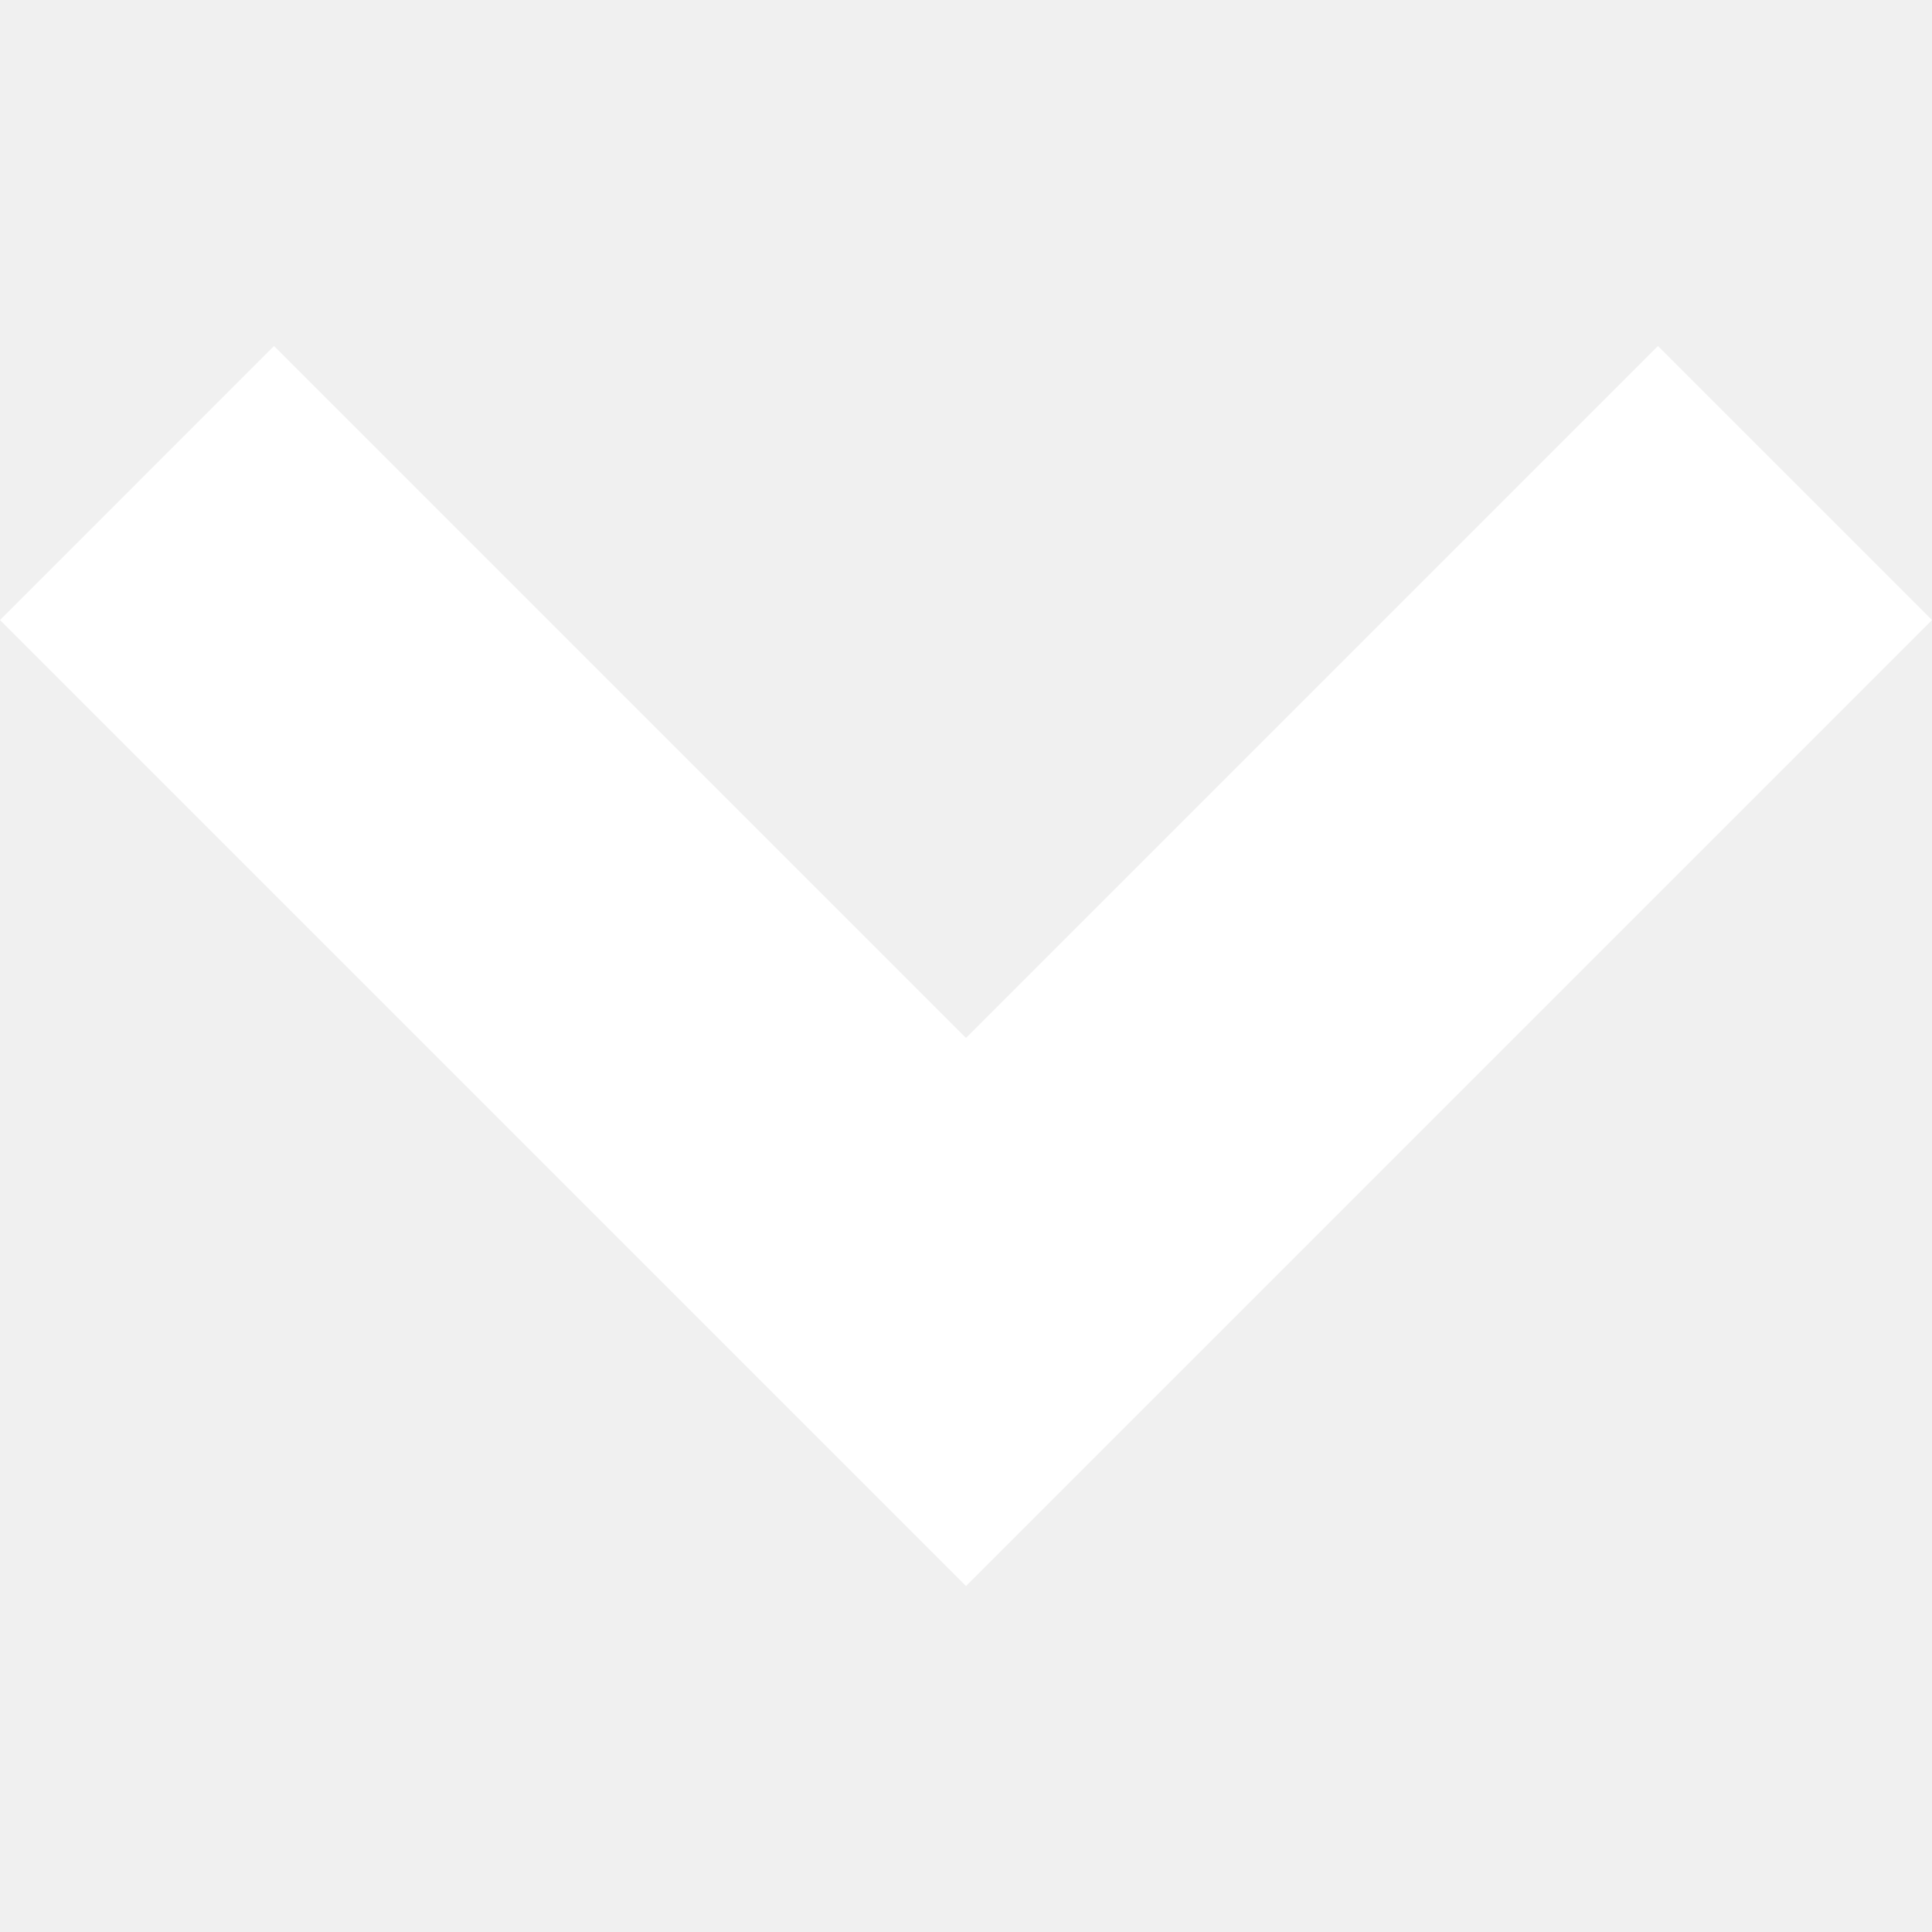
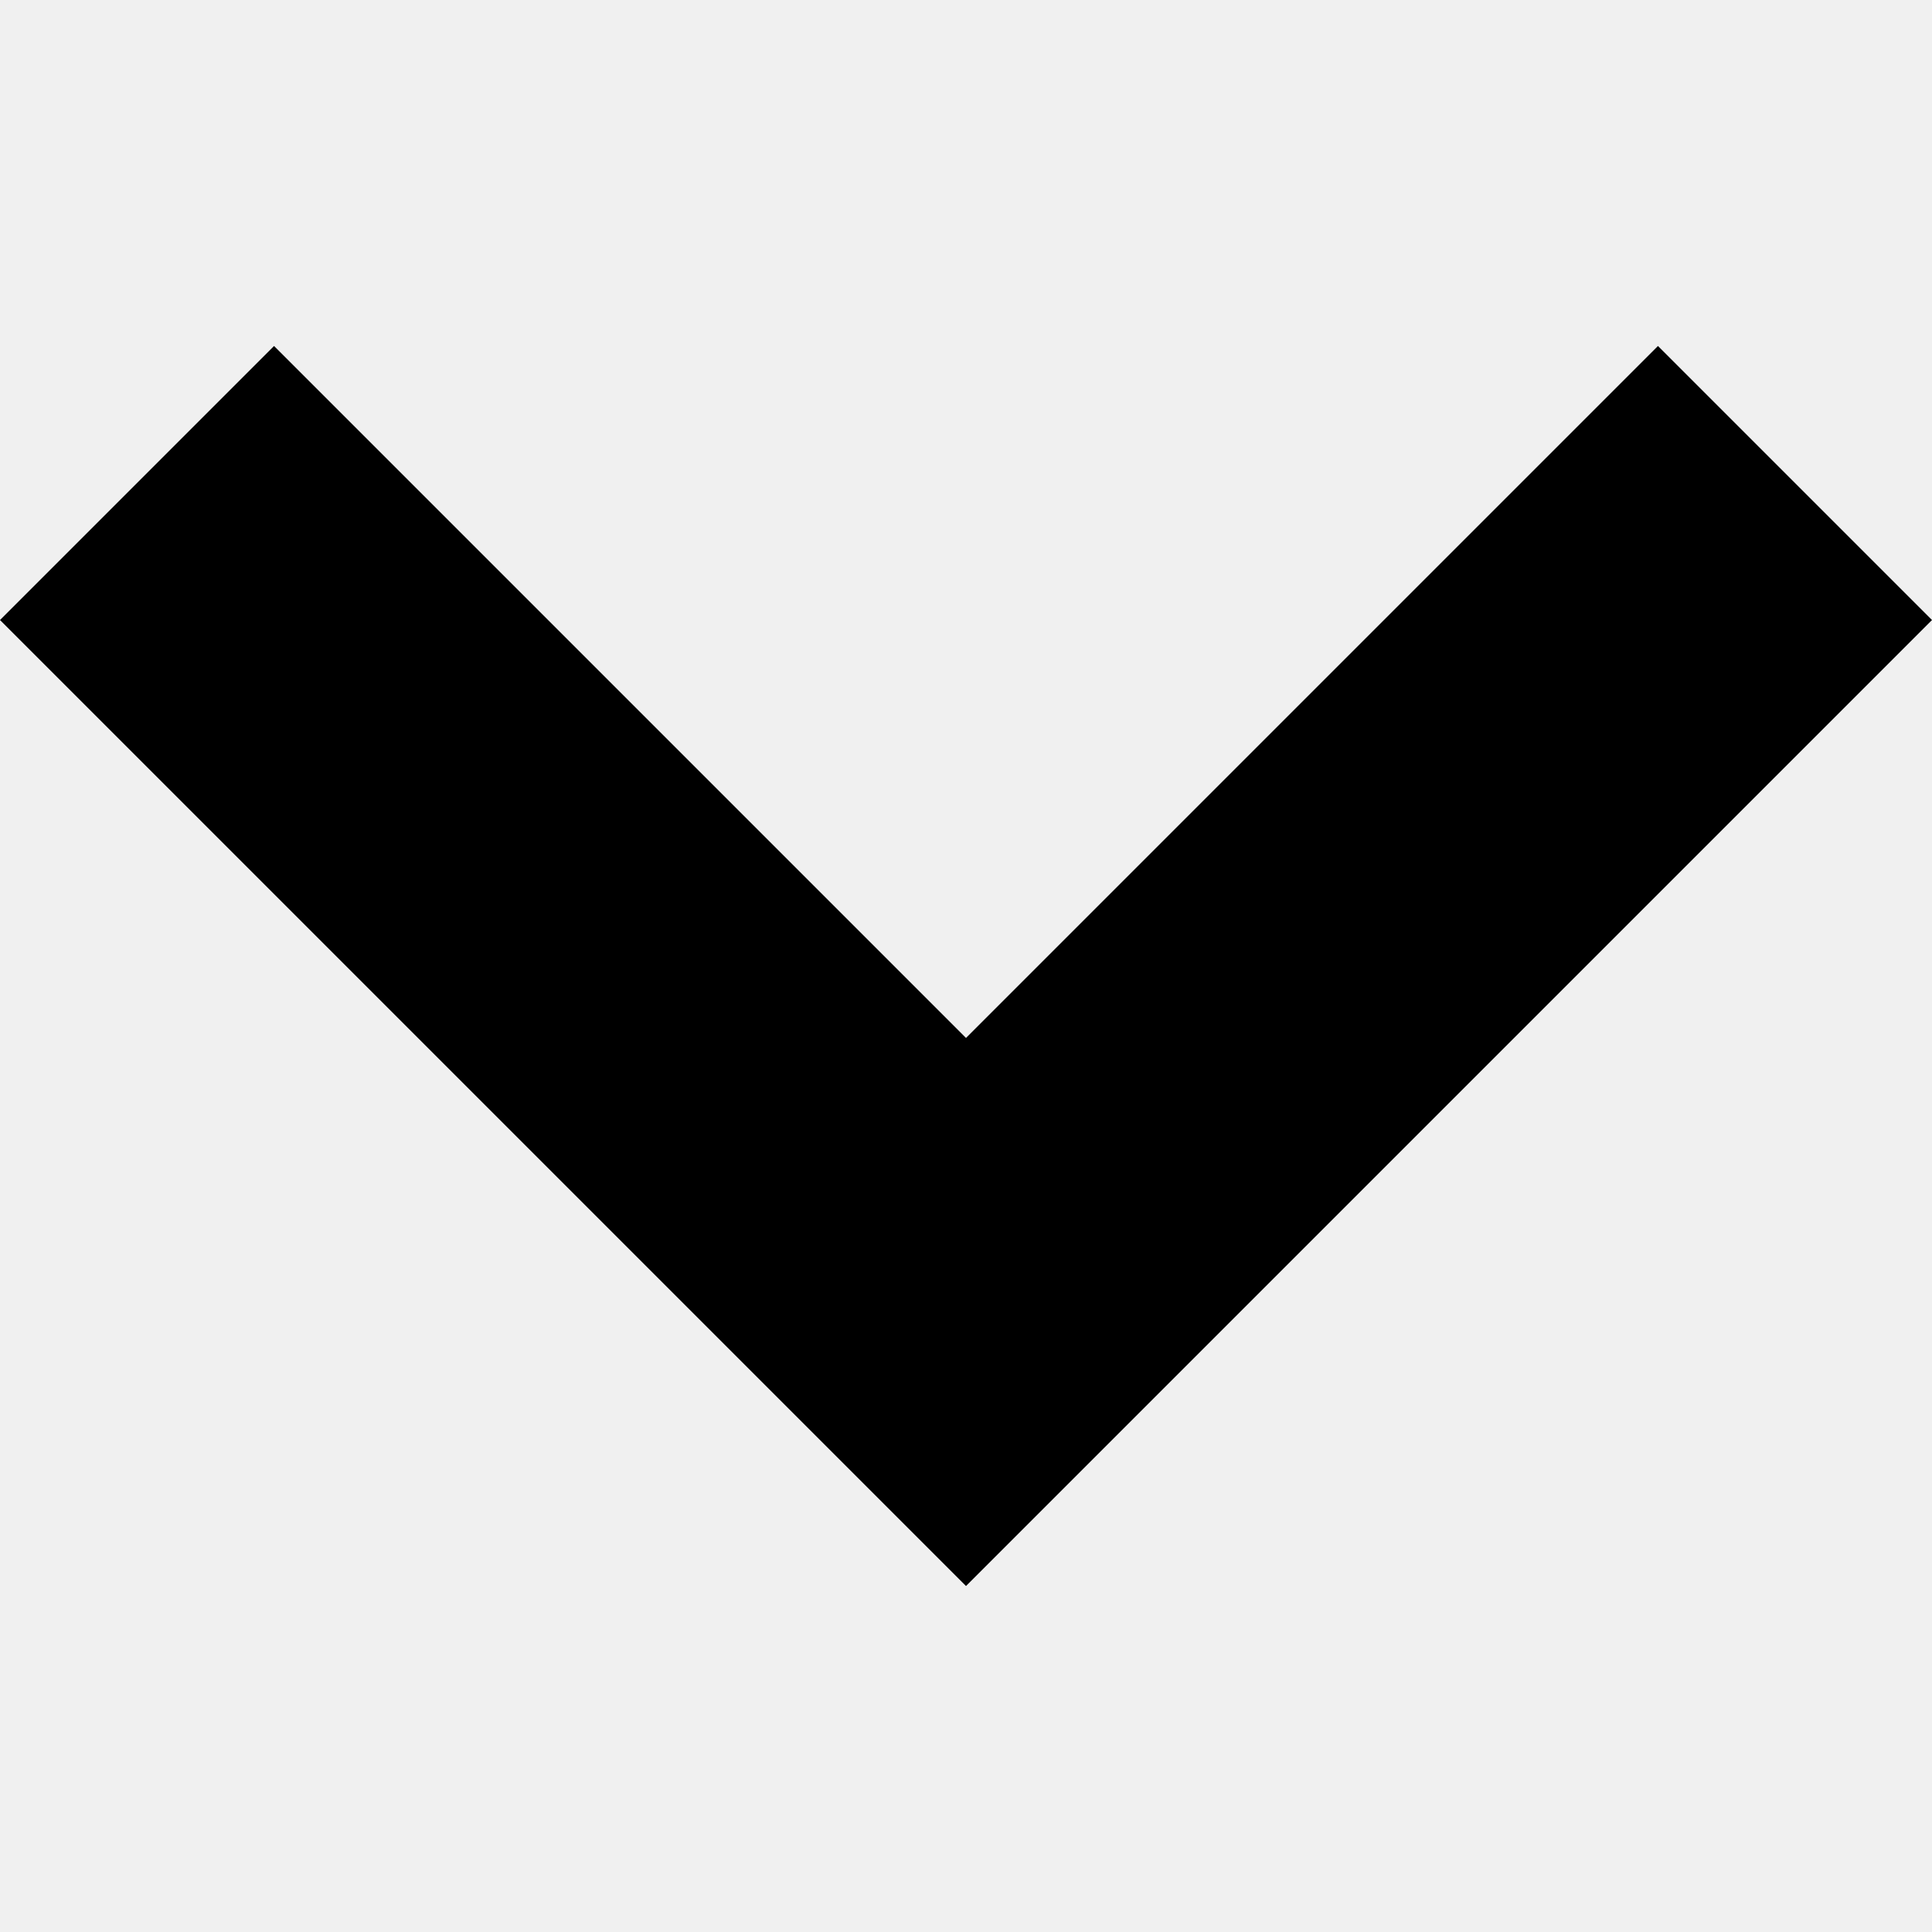
- <svg xmlns="http://www.w3.org/2000/svg" version="1.1" id="Capa_1" x="0px" y="0px" width="199.404px" height="199.404px" viewBox="0 0 199.404 199.404" style="enable-background:new 0 0 199.404 199.404;" xml:space="preserve">
+ <svg xmlns="http://www.w3.org/2000/svg" version="1.1" id="down-arrow" x="0px" y="0px" viewBox="0 0 199.404 199.404" fill="currentColor" xml:space="preserve">
  <g>
-     <polygon points="199.404,63.993 171.12,35.709 99.702,107.127 28.284,35.709 0,63.993 99.702,163.695" style="fill:white" />
+     <polygon points="199.404,63.993 171.12,35.709 99.702,107.127 28.284,35.709 0,63.993 99.702,163.695" />
  </g>
</svg>
